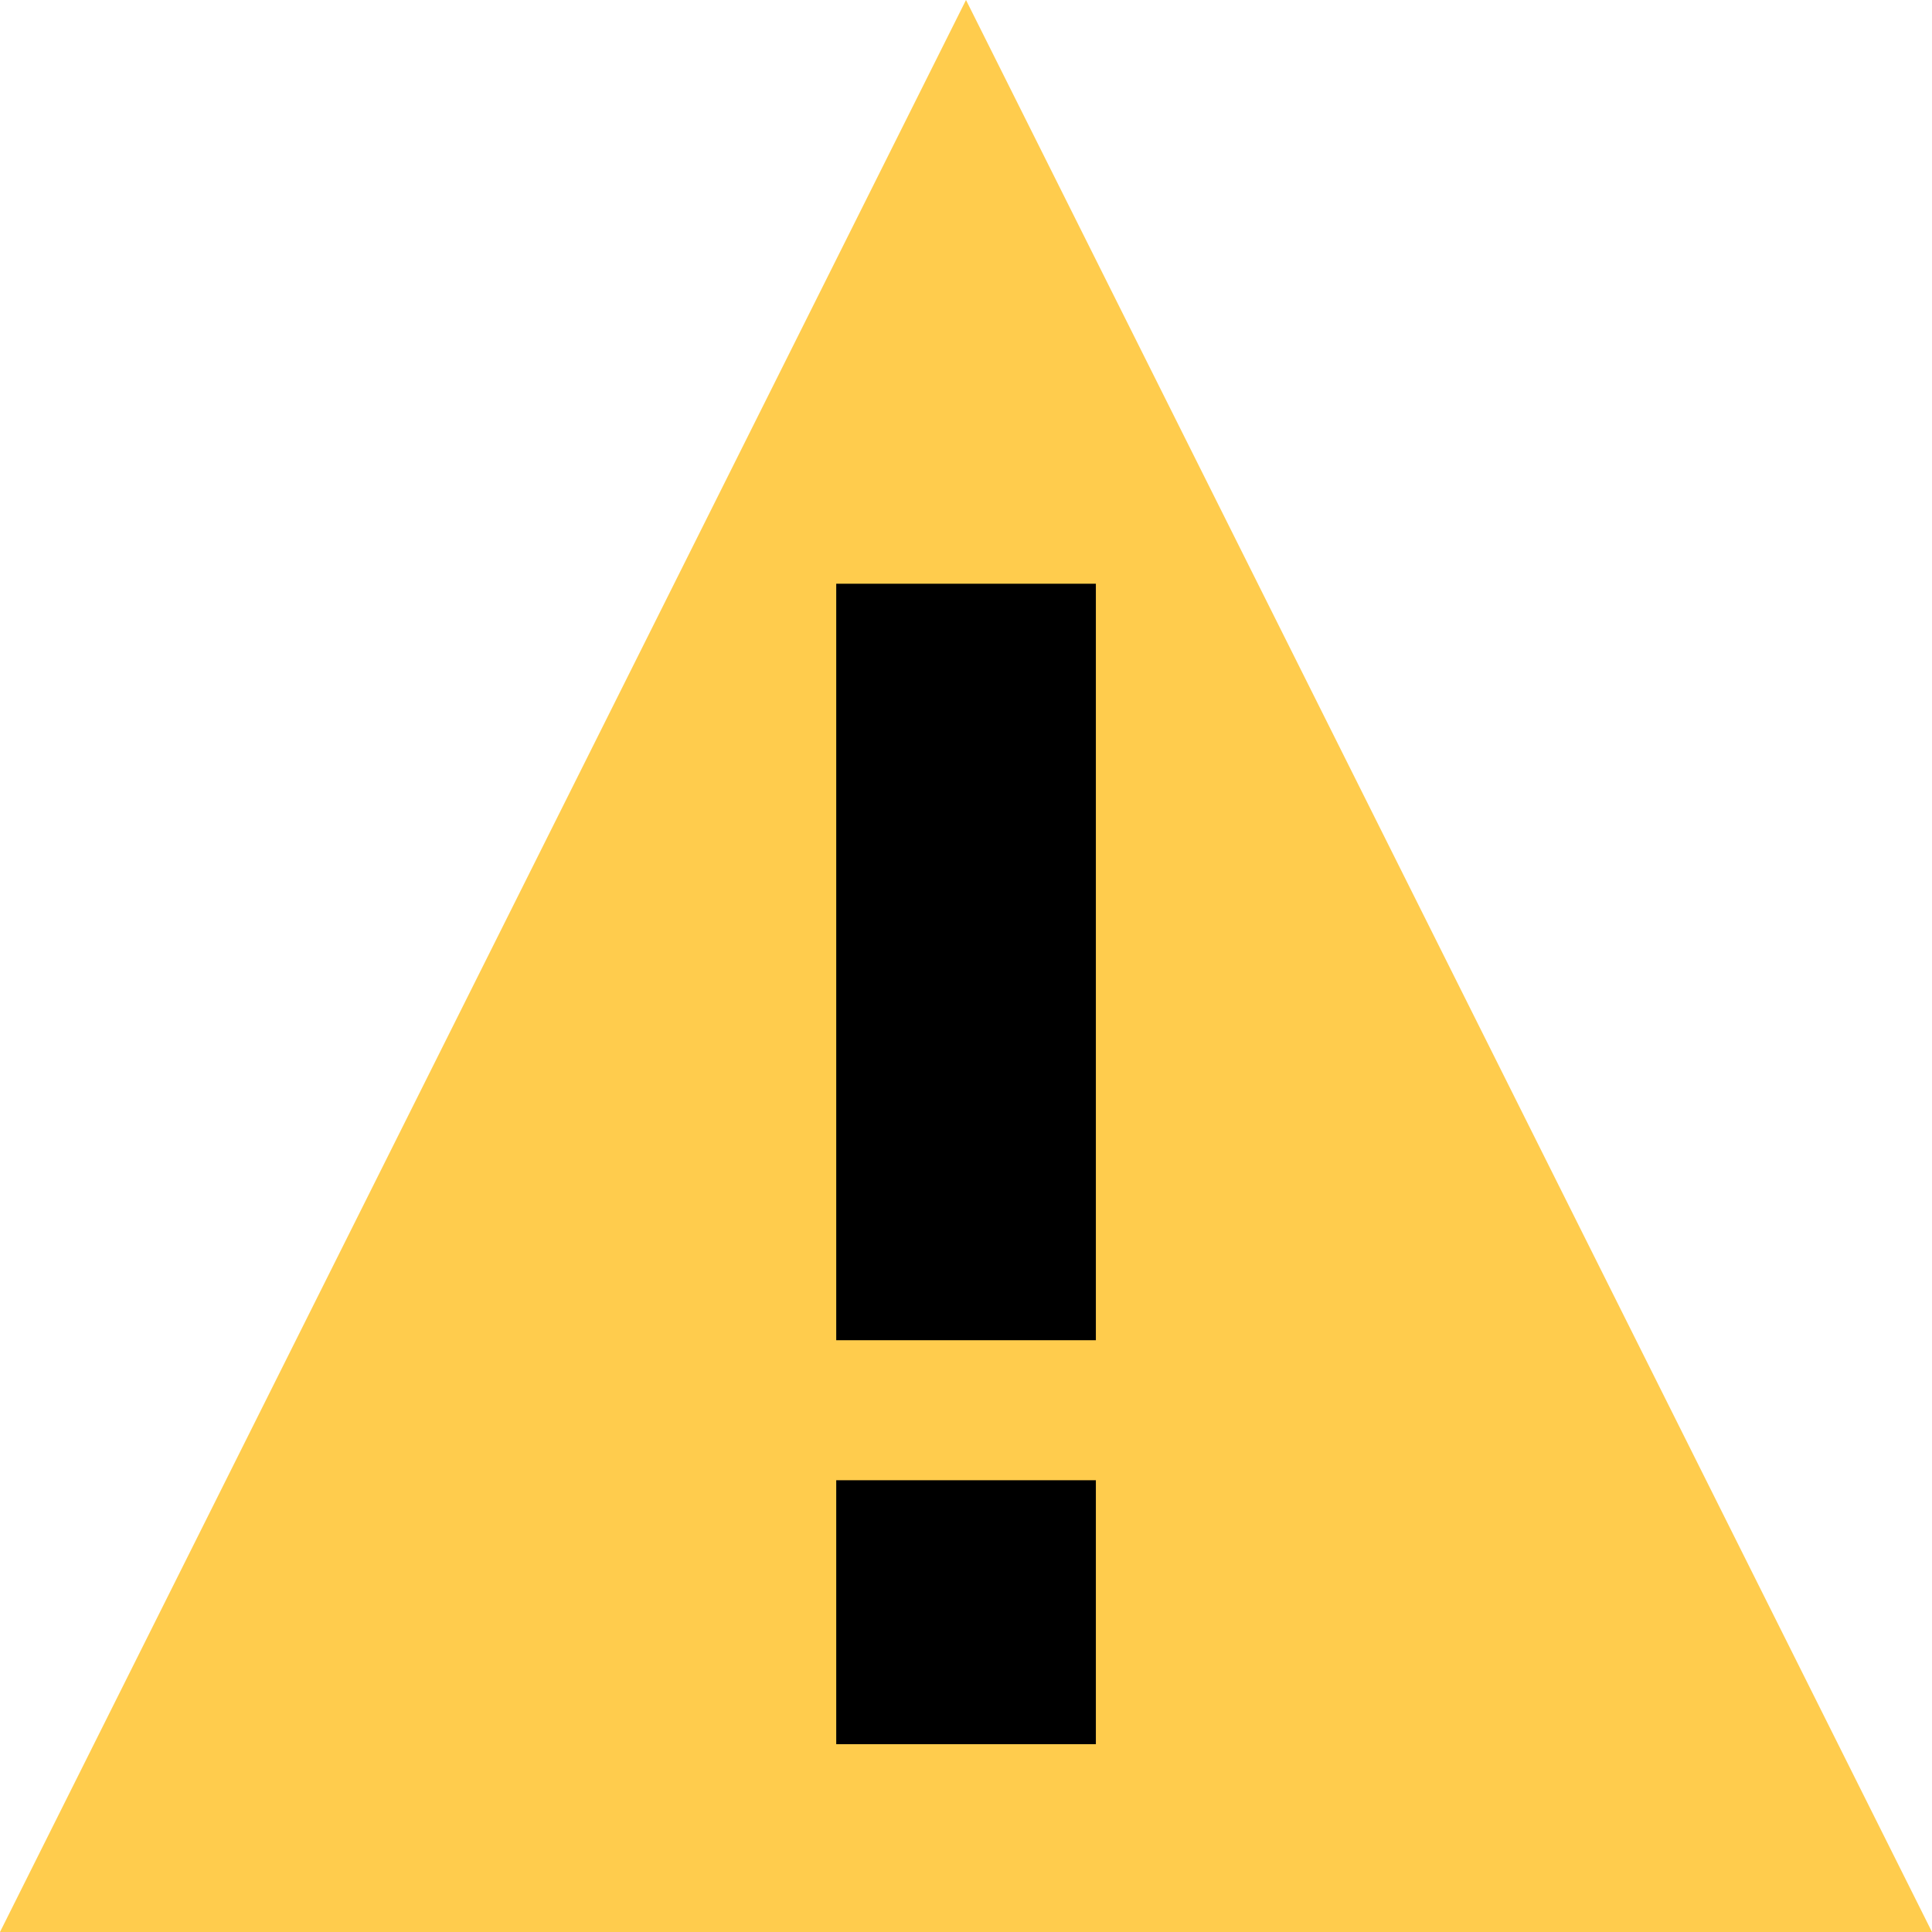
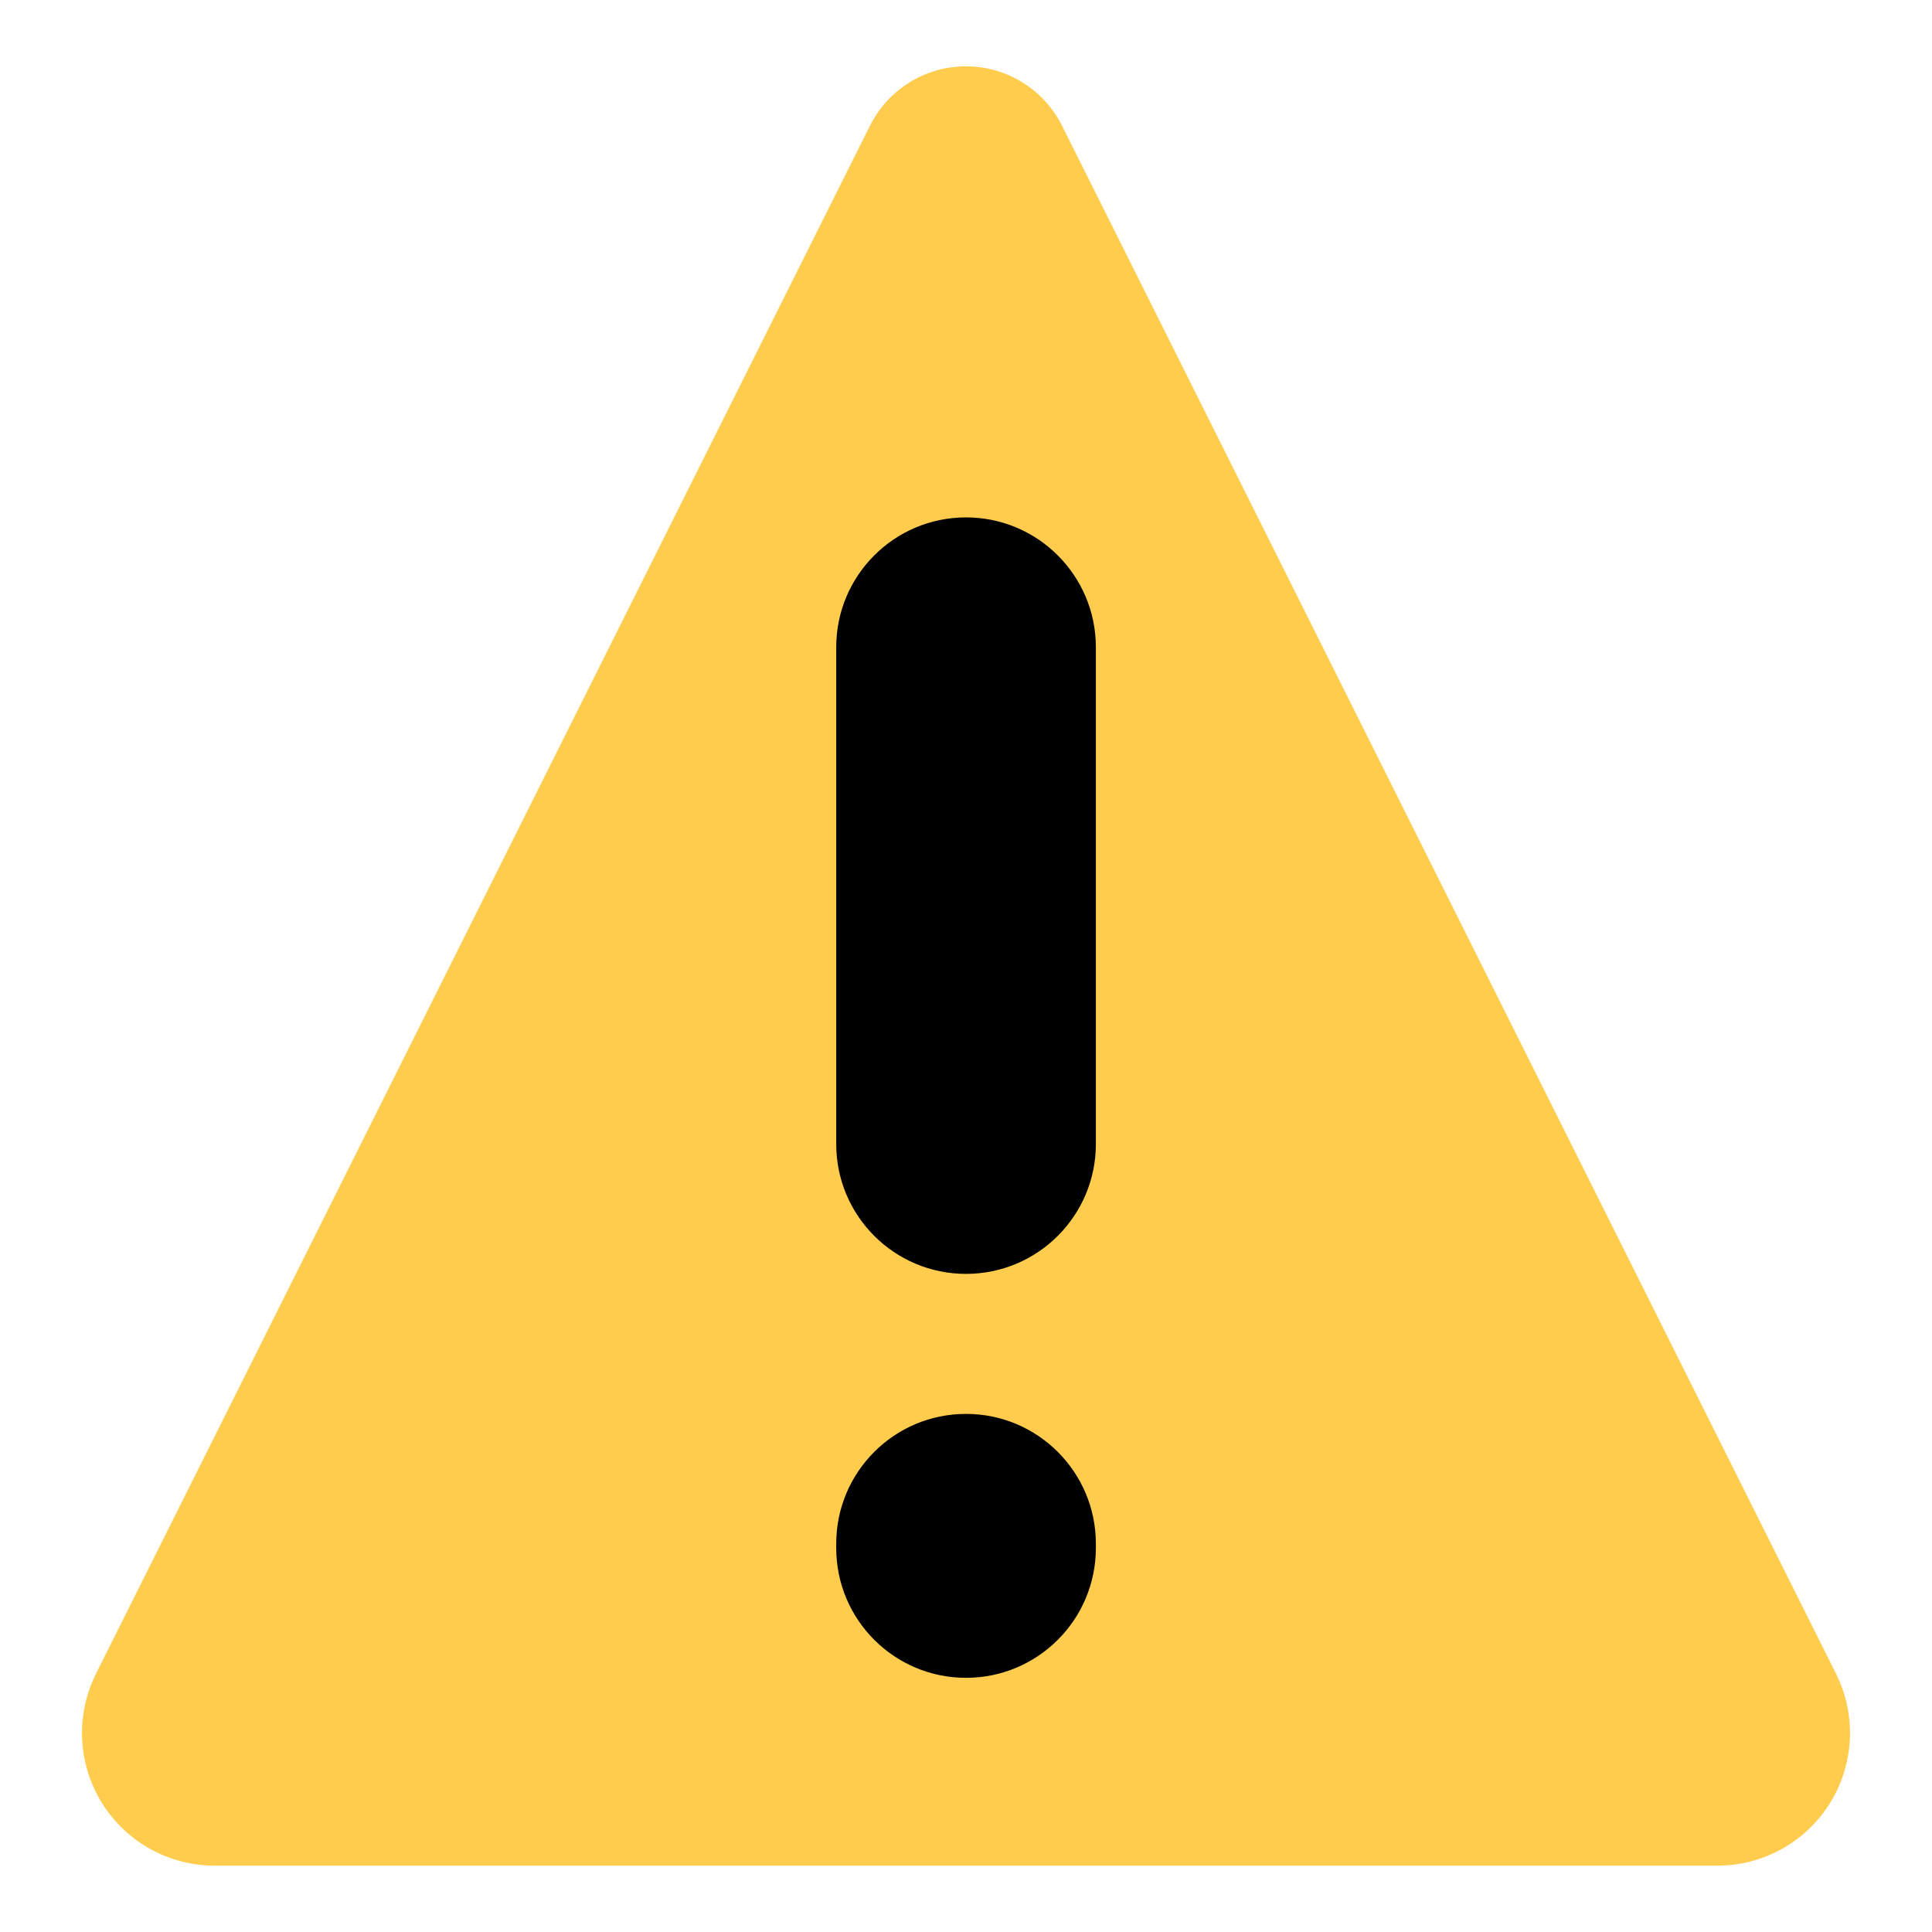
<svg xmlns="http://www.w3.org/2000/svg" id="svg6" version="1.1" viewBox="0 0 36 36">
-   <path id="path2" fill="#ffcc4d" d="M 0,36 18,0 36,36 Z" />
-   <path id="path4" d="m 15.582,10.877 v 14.096 h 4.838 V 10.877 Z m 0,16.705 v 4.918 h 4.838 v -4.918 z" />
+   <defs id="defs1" />
+   <path id="path2" fill="#ffcc4d" d="M 1.789,32.422 16.211,3.578 a 2,2 0 0 1 3.578,0 L 34.211,32.422 A 2.472,2.472 121.717 0 1 32,36 H 4 A 2.472,2.472 58.283 0 1 1.789,32.422 Z" transform="translate(0,-1.236068)" />
+   <path id="path4" d="m 15.582,13.295 v 9.26 A 2.418,2.418 45 0 0 18,24.973 2.42,2.42 135 0 0 20.42,22.553 V 13.297 A 2.42,2.42 45 0 0 18,10.877 2.418,2.418 135 0 0 15.582,13.295 Z m 0,16.705 v 0.082 A 2.418,2.418 45 0 0 18,32.5 2.42,2.42 135 0 0 20.42,30.08 v -0.078 A 2.42,2.42 45 0 0 18,27.582 2.418,2.418 135 0 0 15.582,30 Z" transform="translate(0,-1.236068)" />
</svg>
